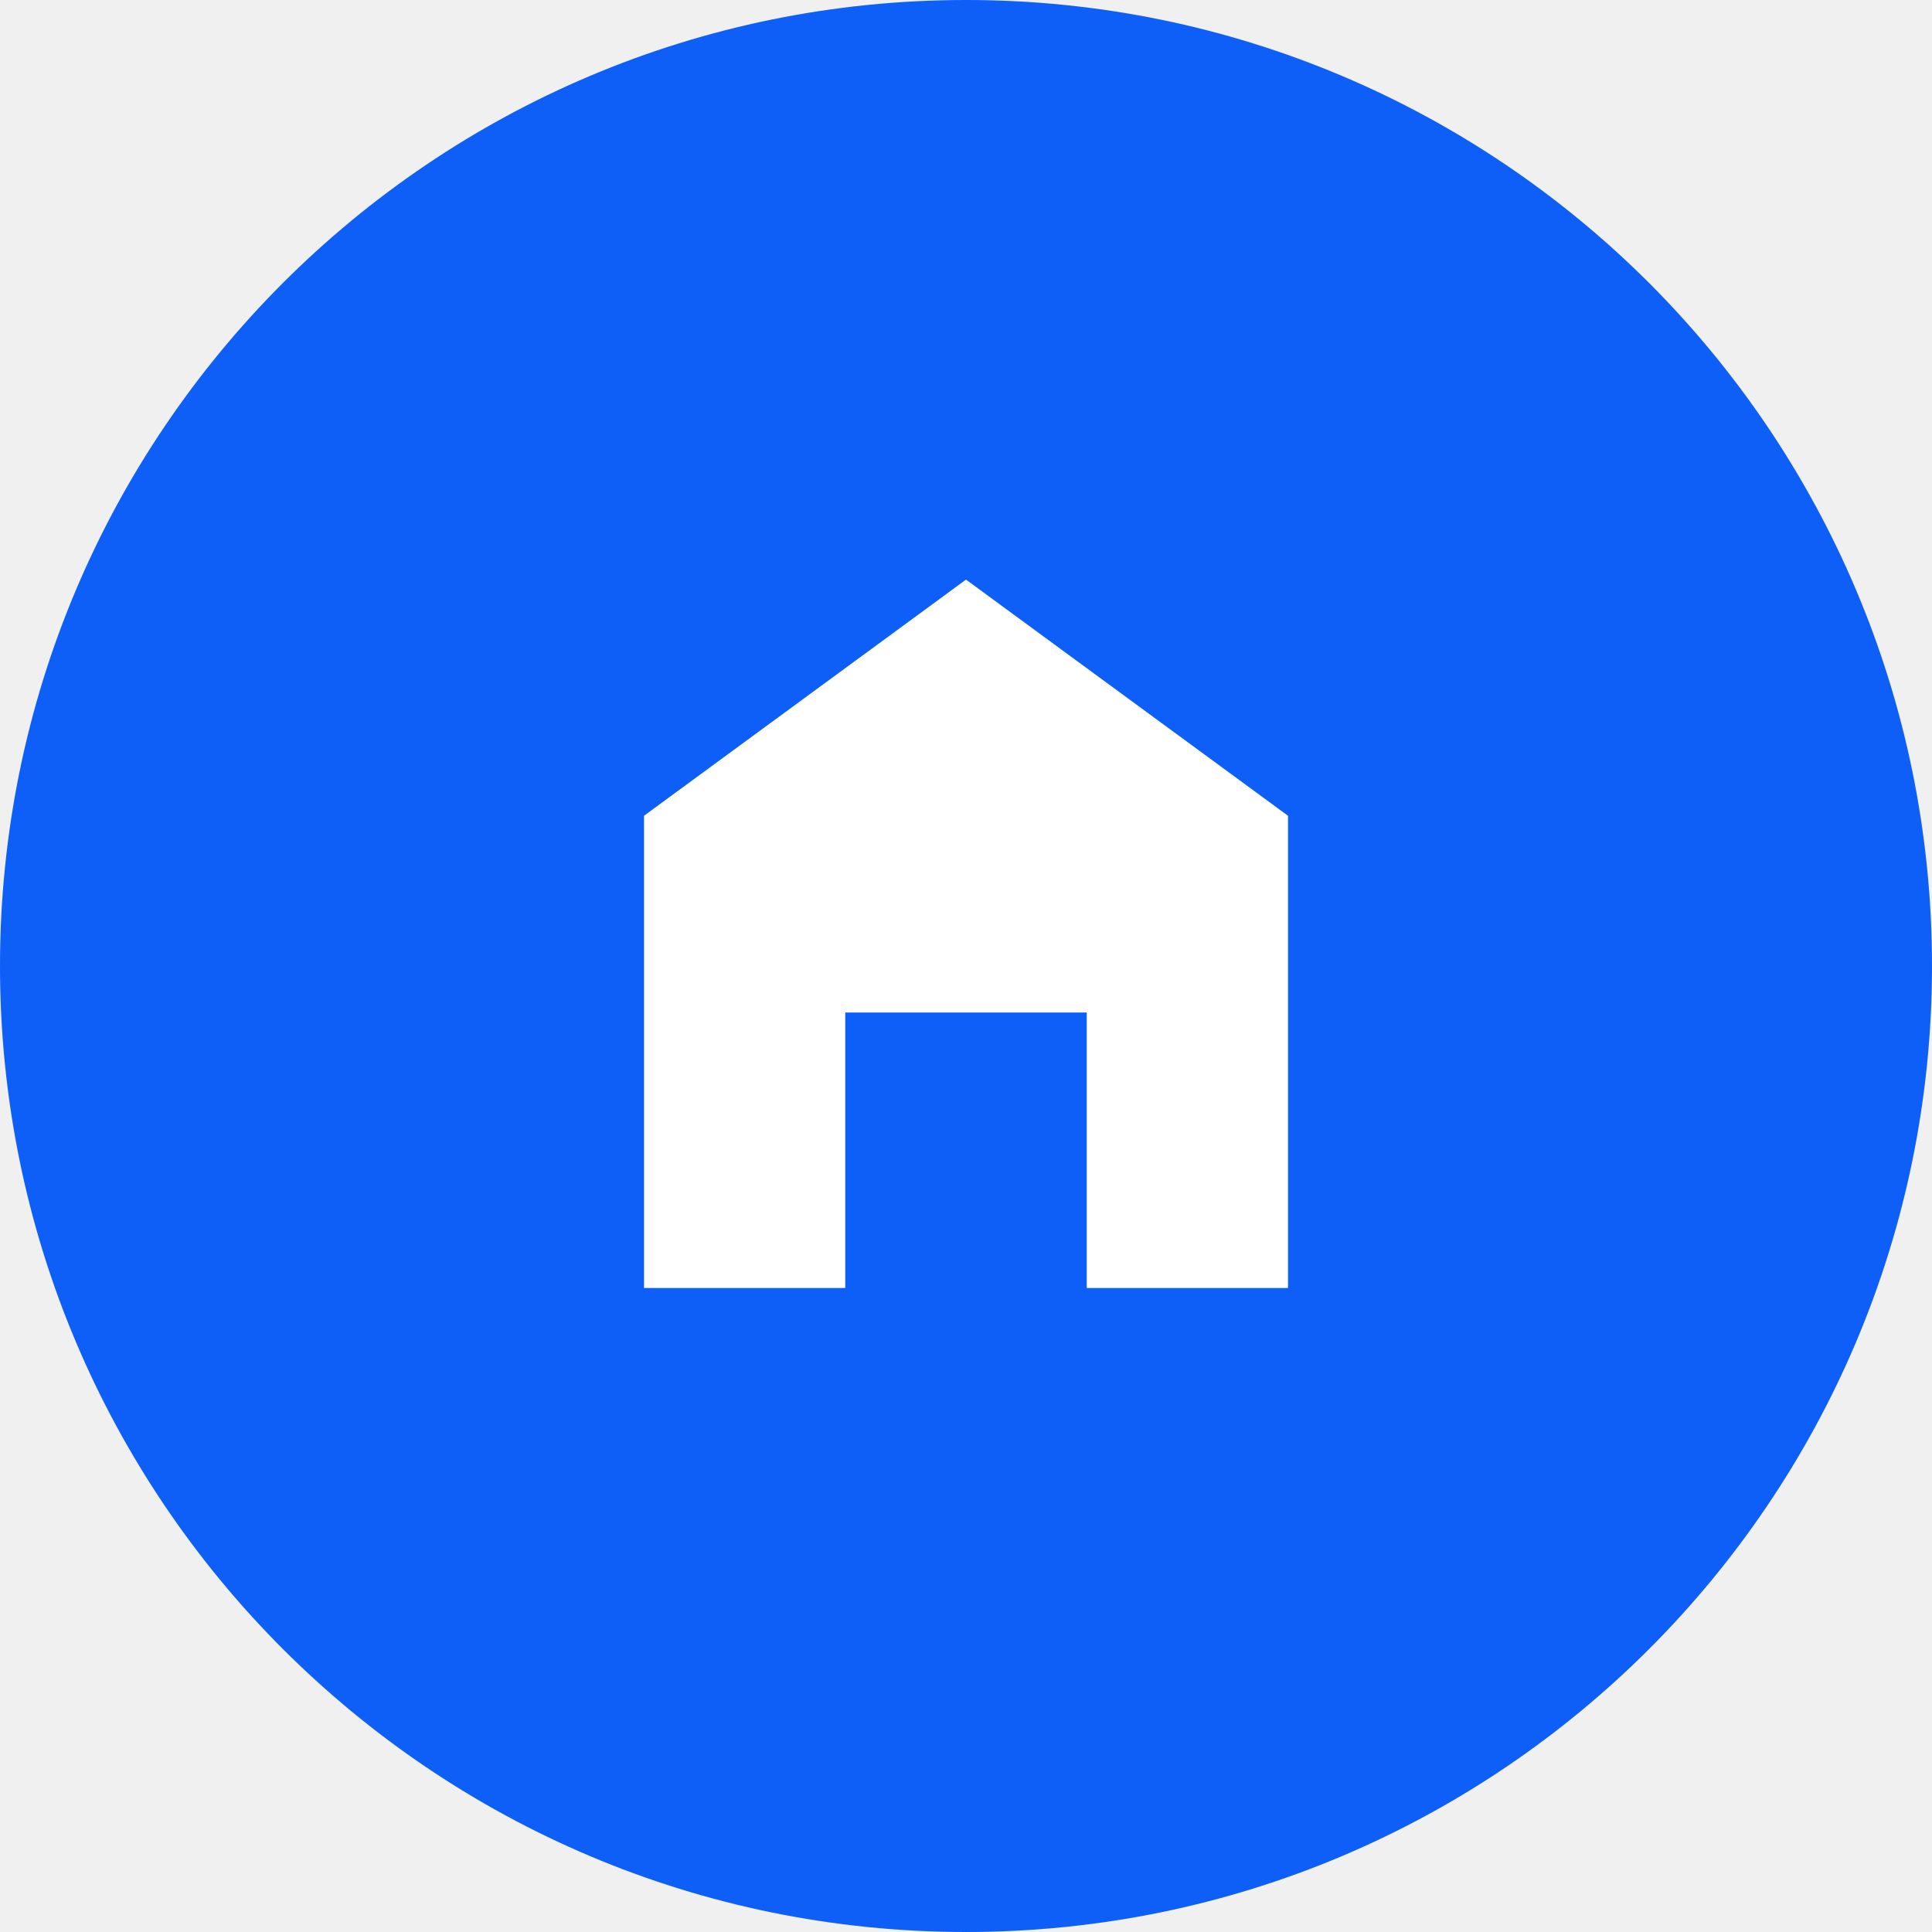
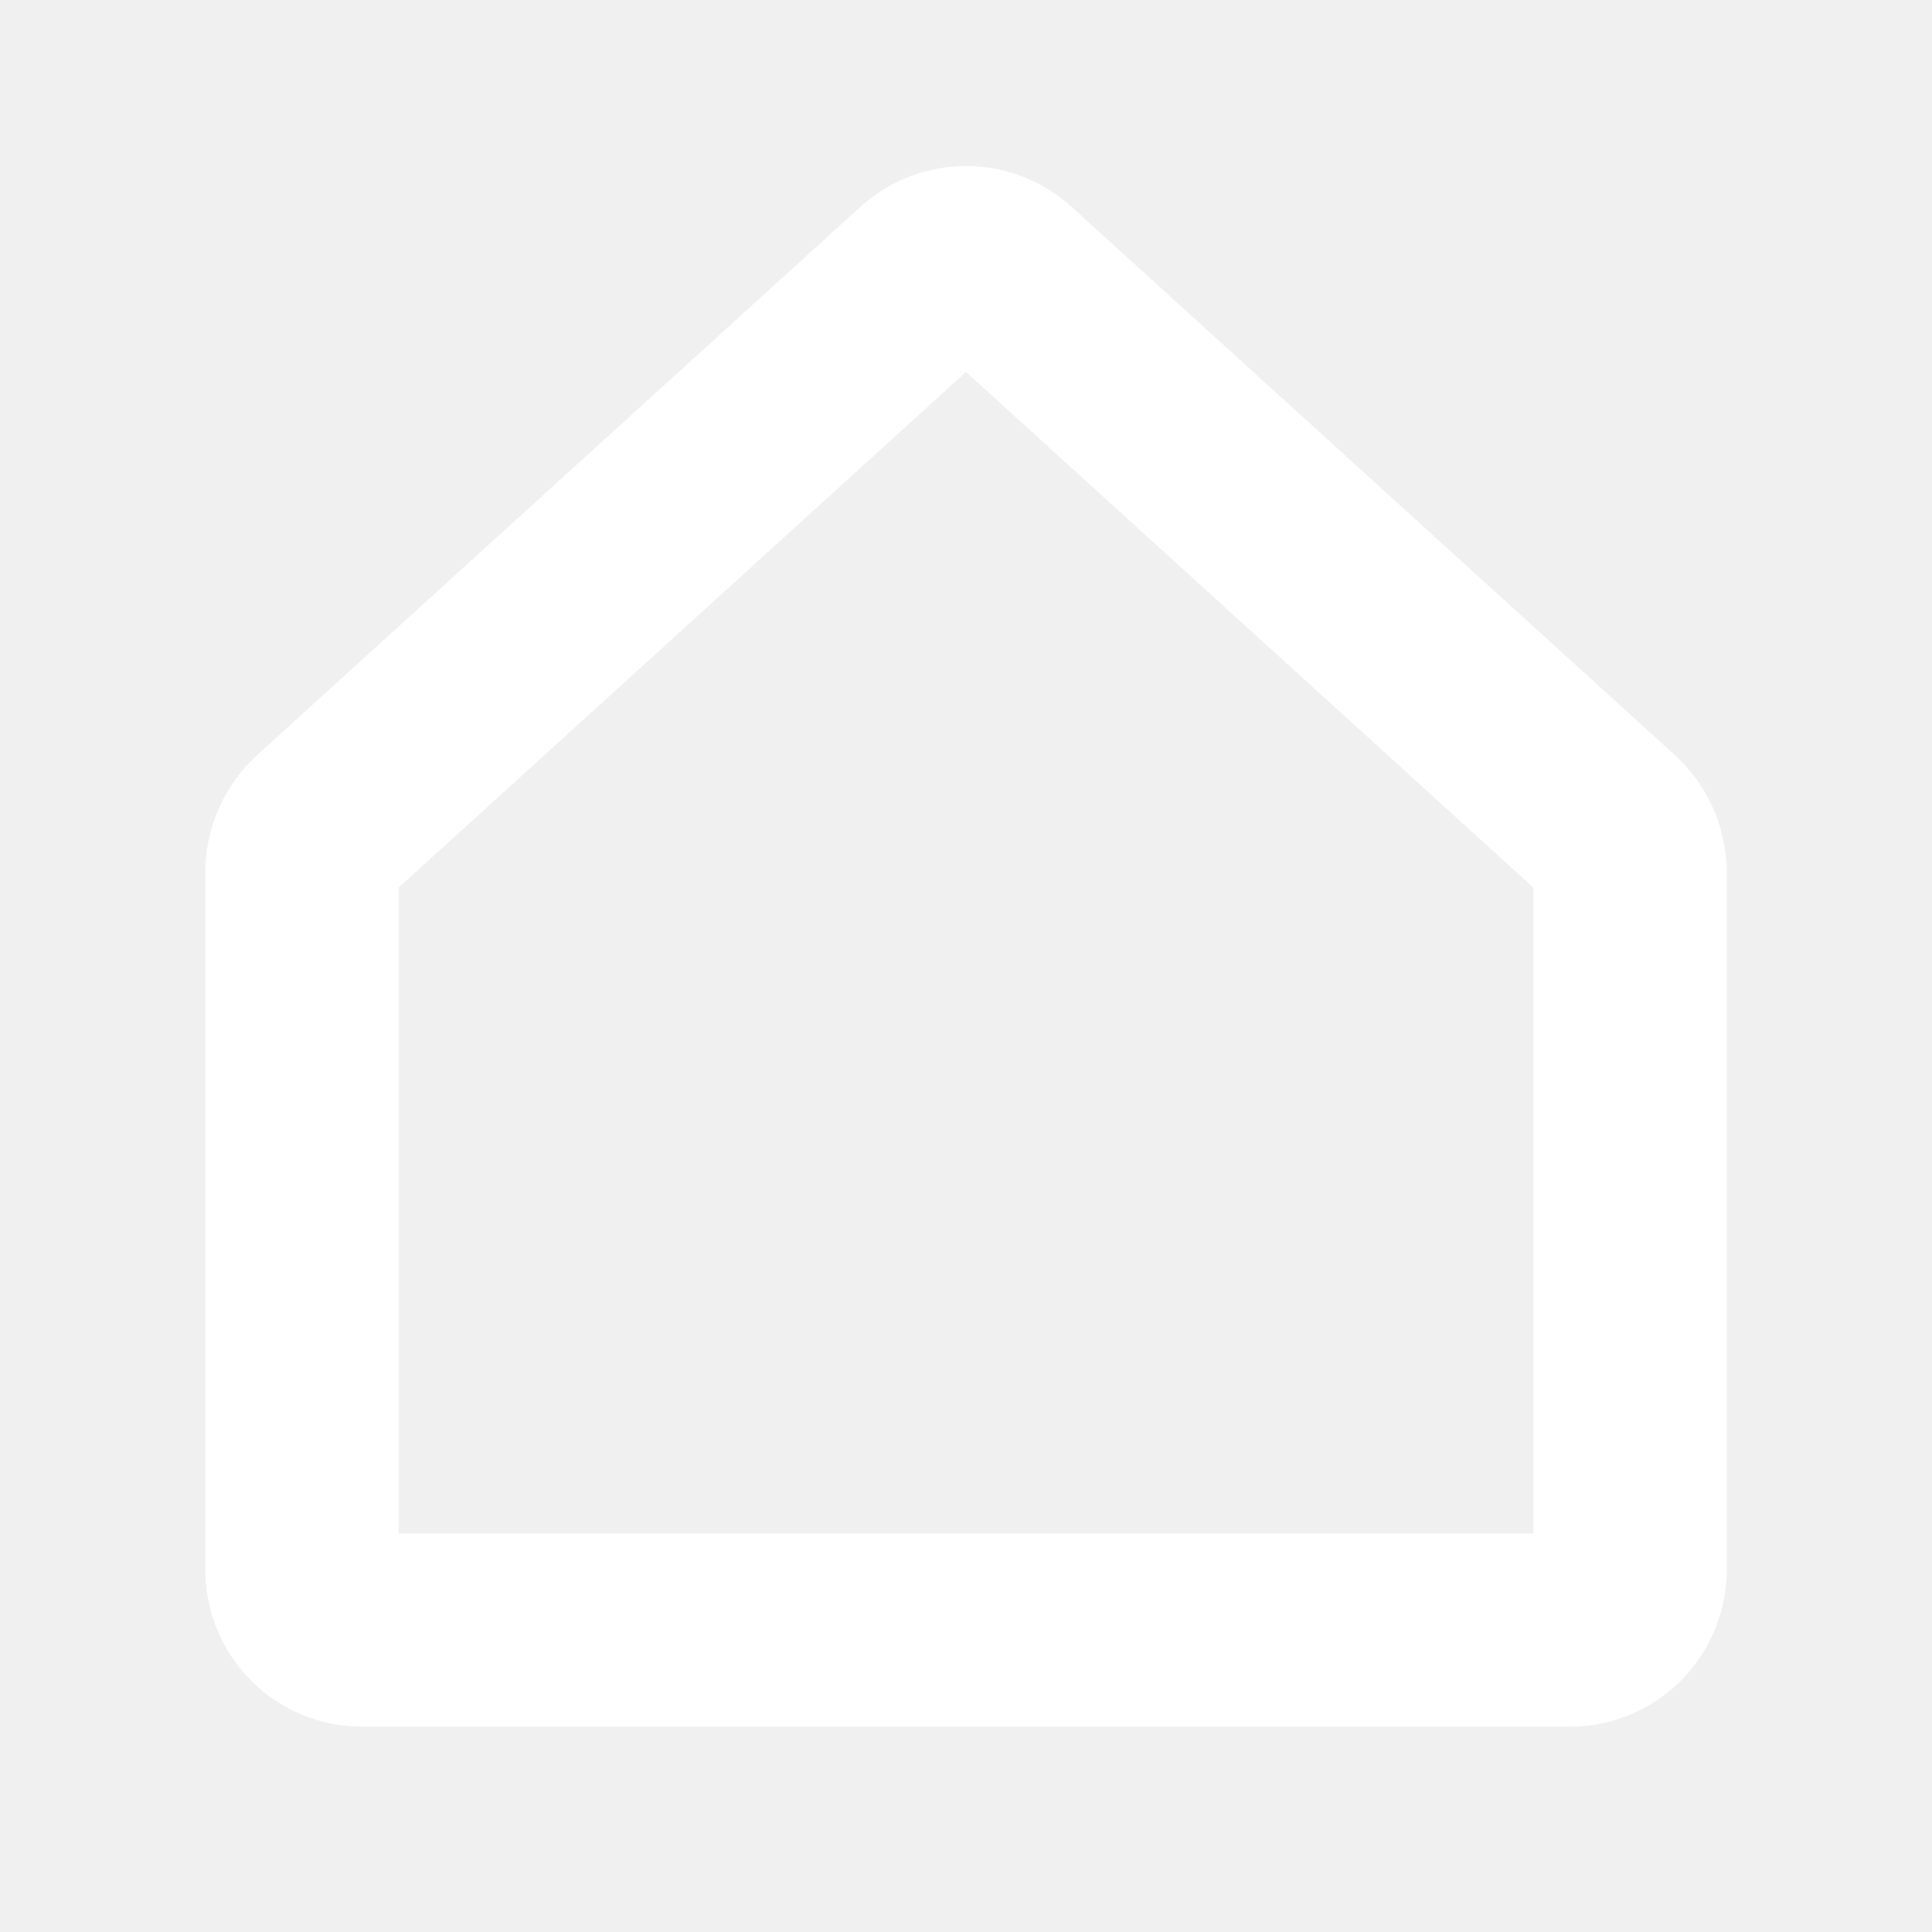
<svg xmlns="http://www.w3.org/2000/svg" width="30" height="30" viewBox="0 0 30 30" fill="none">
-   <rect width="30" height="30" rx="15" fill="#0D5FF7" />
-   <path d="M15 9L10 12.667V20H13.125V15.722H16.875V20H20V12.667L15 9Z" fill="white" />
+   <g clip-path="url(#clip0_1761_4972)">
+     <path d="M25.008 12.844L15.633 4.324C15.46 4.166 15.234 4.078 15 4.078C14.766 4.078 14.54 4.166 14.367 4.324L4.992 12.844C4.898 12.933 4.822 13.04 4.77 13.159C4.718 13.277 4.69 13.405 4.688 13.535V24.375C4.688 24.624 4.786 24.862 4.962 25.038C5.138 25.214 5.376 25.312 5.625 25.312H24.375C24.624 25.312 24.862 25.214 25.038 25.038C25.214 24.862 25.312 24.624 25.312 24.375V13.535C25.31 13.405 25.282 13.277 25.23 13.159C25.178 13.04 25.102 12.933 25.008 12.844V12.844Z" stroke="white" stroke-width="3" stroke-linecap="round" stroke-linejoin="round" />
+   </g>
+   <defs>
+     <clipPath id="clip0_1761_4972">
+       <rect width="30" height="30" fill="white" />
+     </clipPath>
+   </defs>
</svg>
